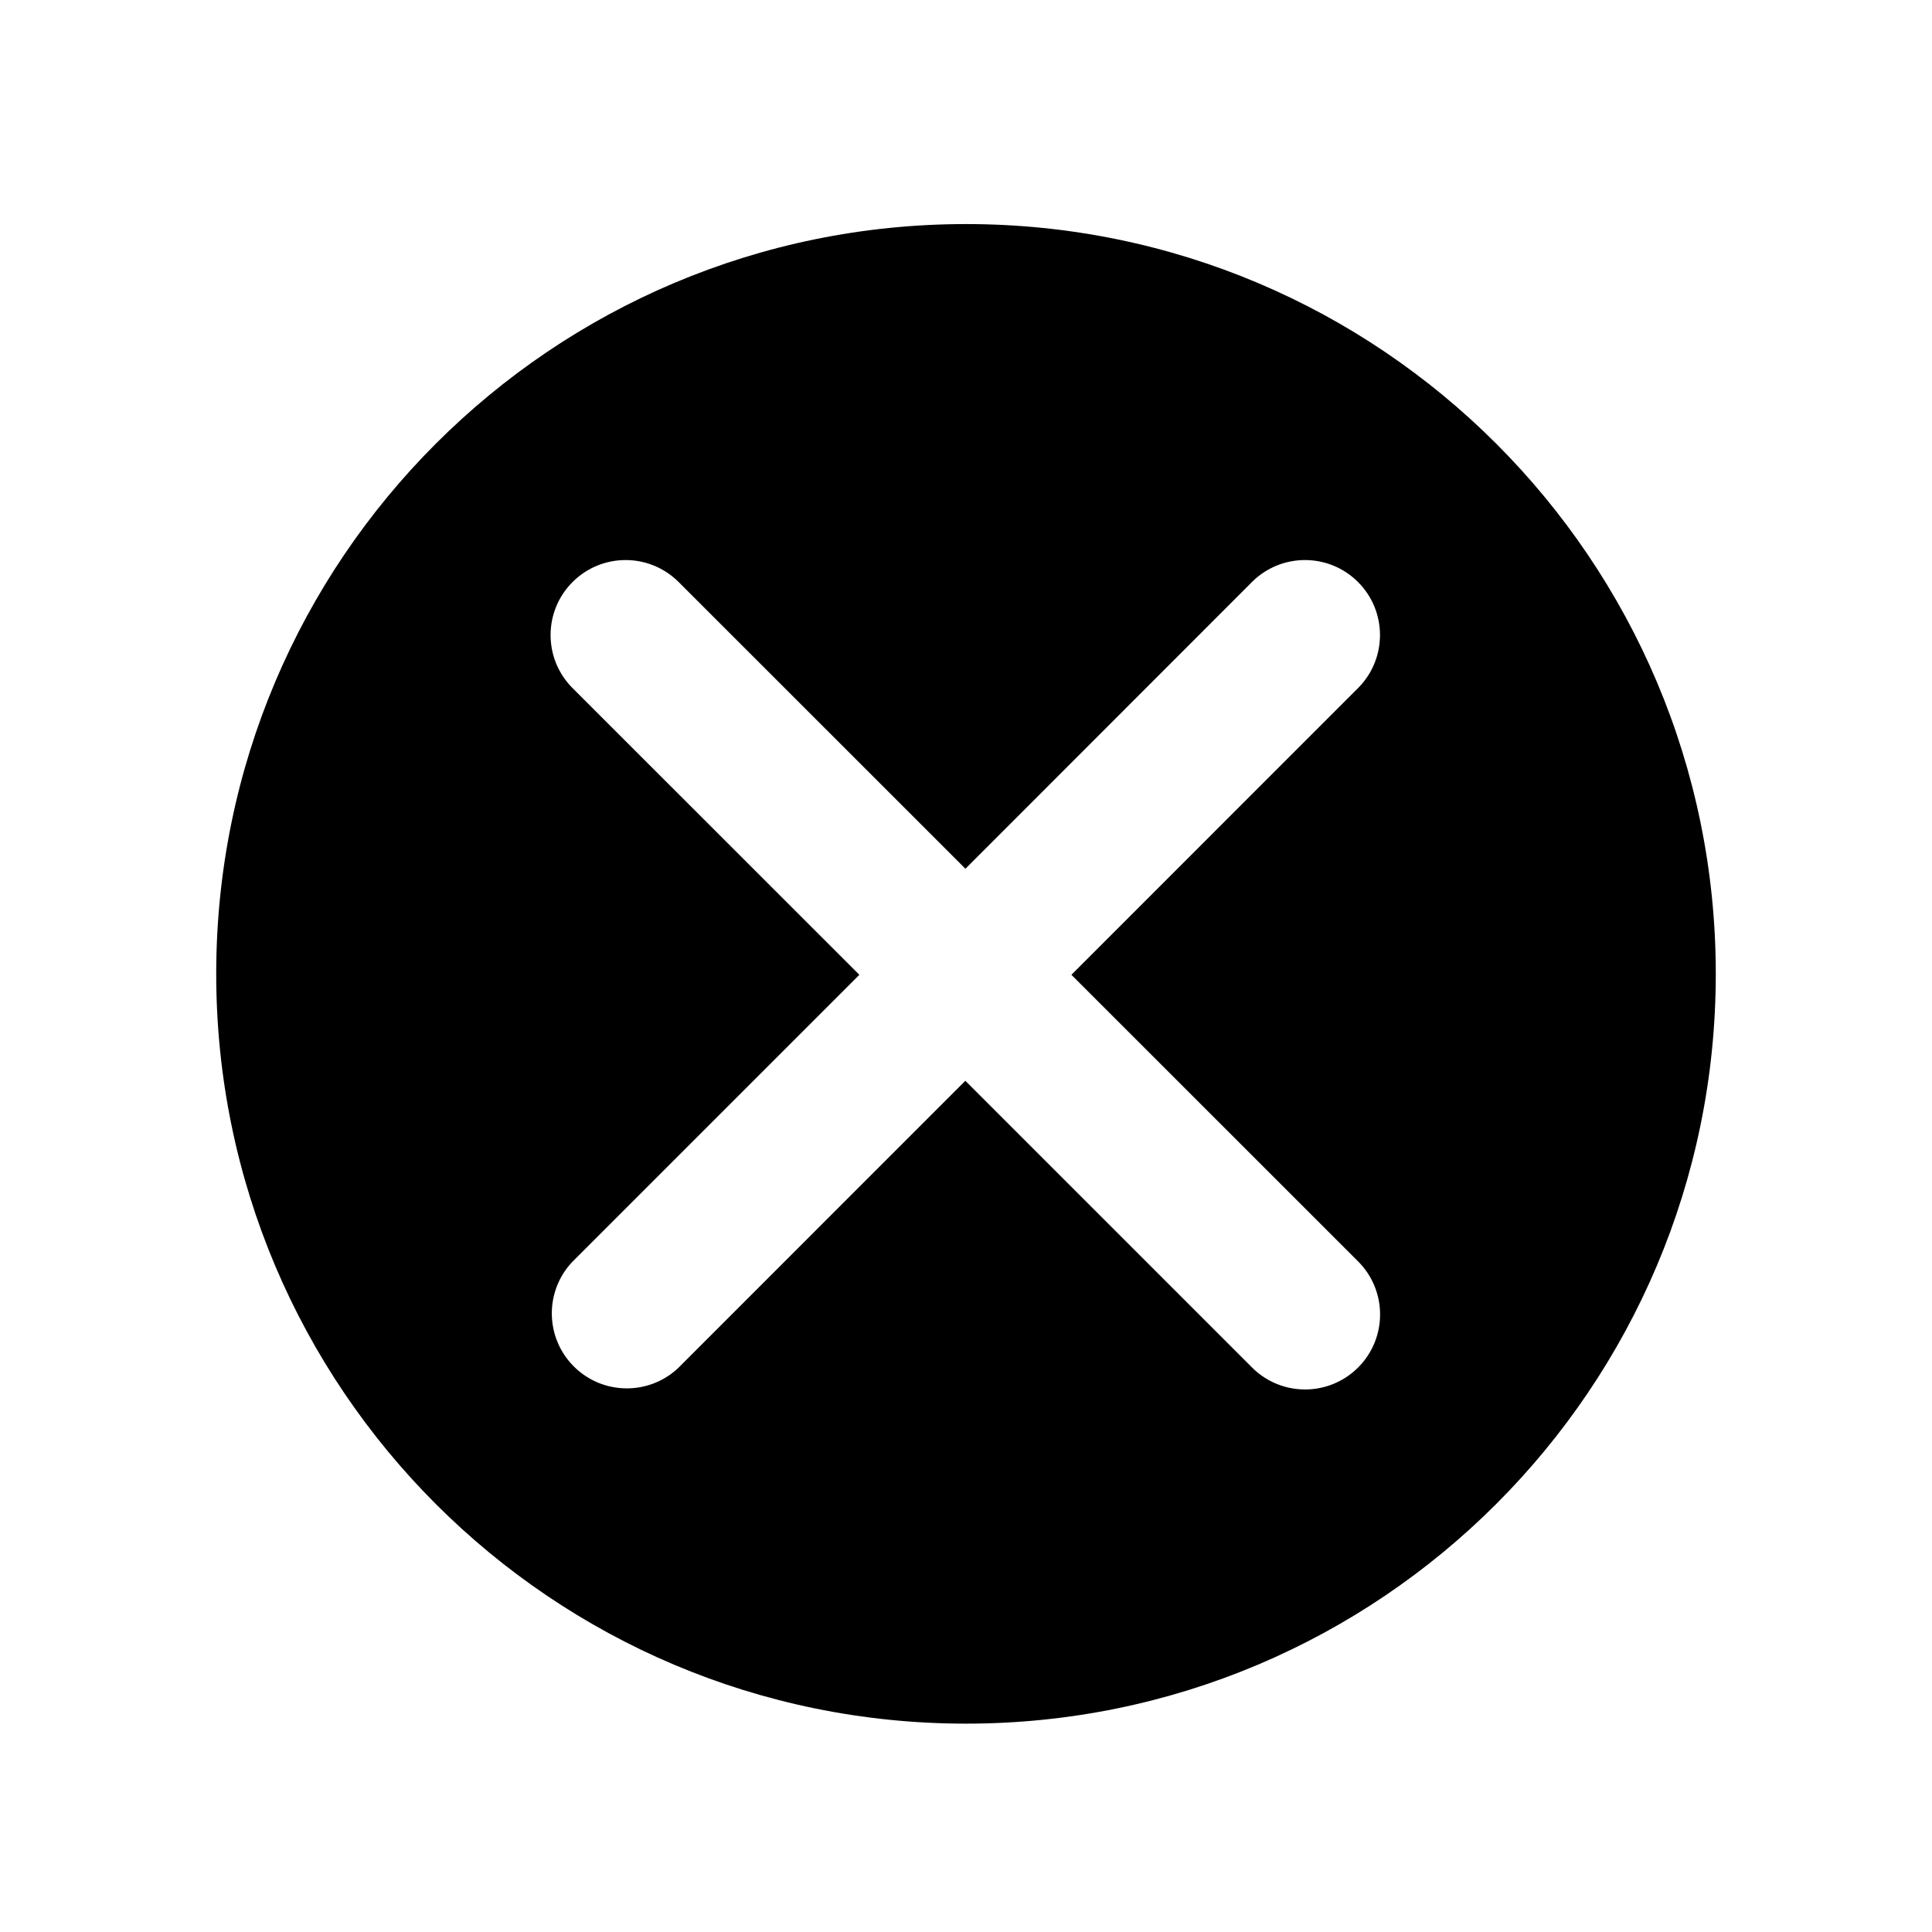
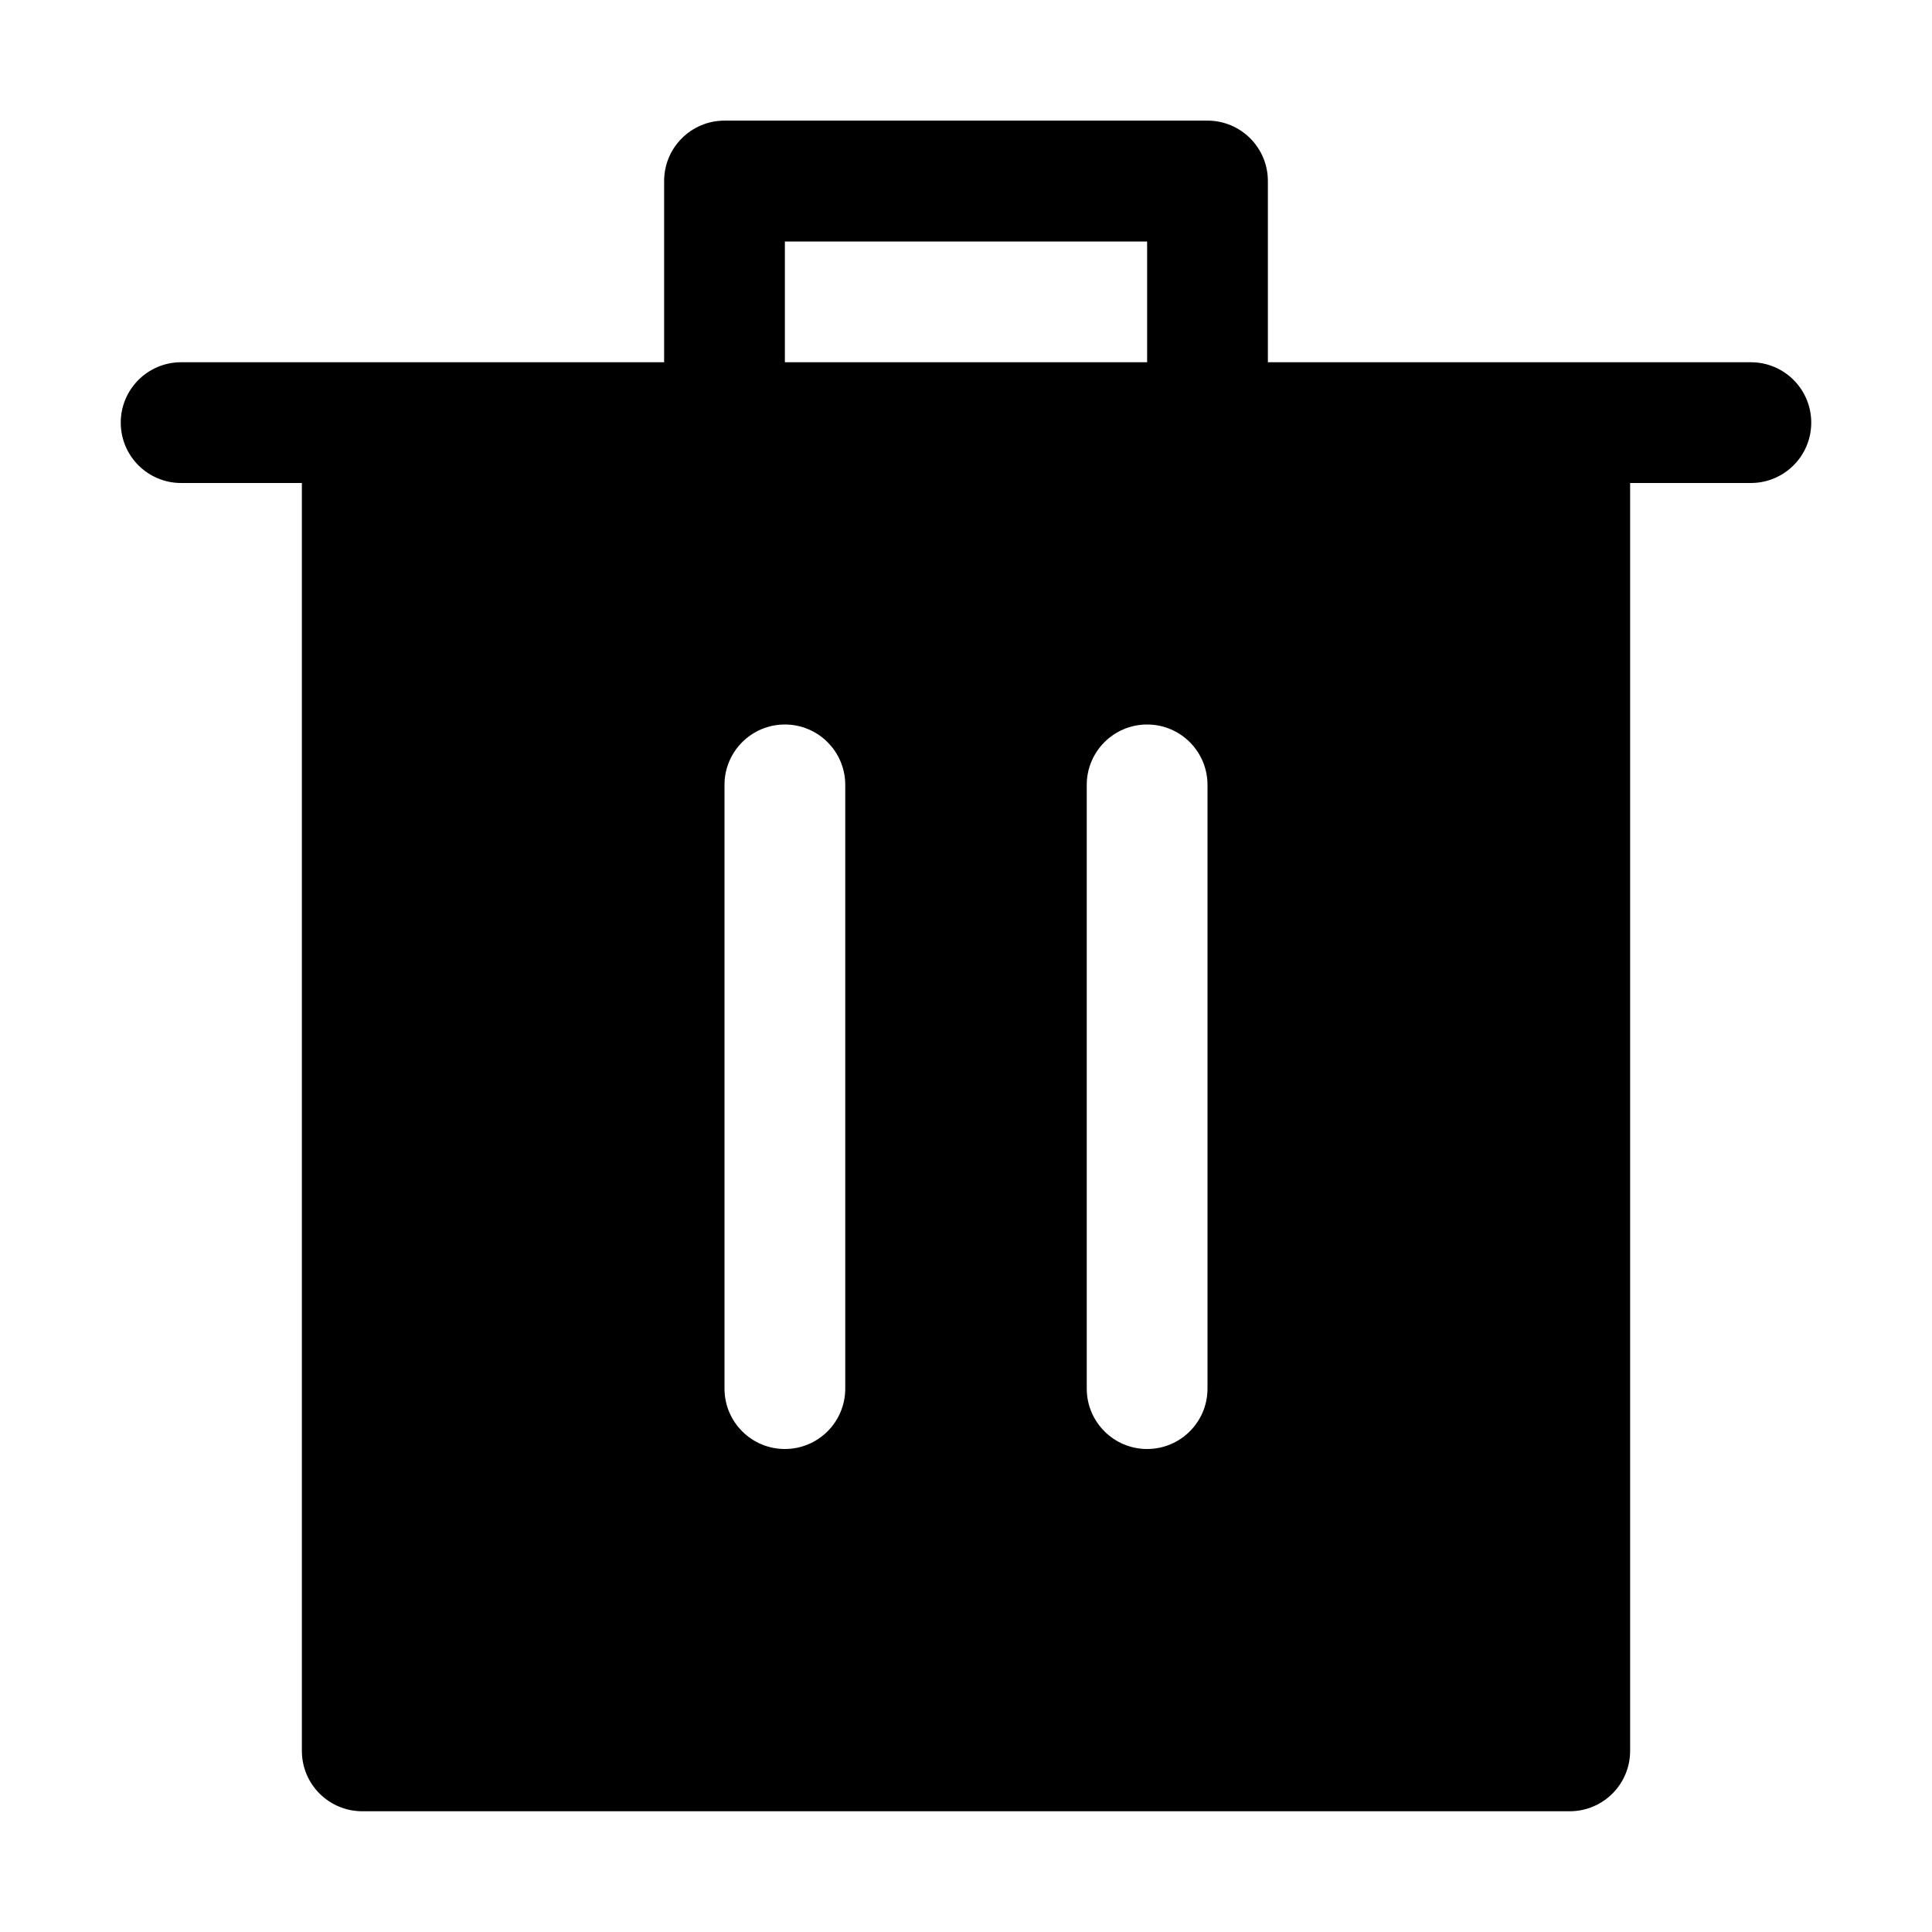
- <svg xmlns="http://www.w3.org/2000/svg" fill="#000000" width="800px" height="800px" viewBox="-1.7 0 20.4 20.4" class="cf-icon-svg">
-   <path d="M16.417 10.283A7.917 7.917 0 1 1 8.5 2.366a7.916 7.916 0 0 1 7.917 7.917zm-6.804.01 3.032-3.033a.792.792 0 0 0-1.12-1.12L8.494 9.173 5.46 6.14a.792.792 0 0 0-1.12 1.12l3.034 3.033-3.033 3.033a.792.792 0 0 0 1.12 1.119l3.032-3.033 3.033 3.033a.792.792 0 0 0 1.12-1.12z" />
+ <svg xmlns="http://www.w3.org/2000/svg" width="800px" height="800px" viewBox="0 0 1024 1024">
+   <path fill="#000000" d="M352 192V95.936a32 32 0 0 1 32-32h256a32 32 0 0 1 32 32V192h256a32 32 0 1 1 0 64H96a32 32 0 0 1 0-64h256zm64 0h192v-64H416v64zM192 960a32 32 0 0 1-32-32V256h704v672a32 32 0 0 1-32 32H192zm224-192a32 32 0 0 0 32-32V416a32 32 0 0 0-64 0v320a32 32 0 0 0 32 32zm192 0a32 32 0 0 0 32-32V416a32 32 0 0 0-64 0v320a32 32 0 0 0 32 32z" />
</svg>
